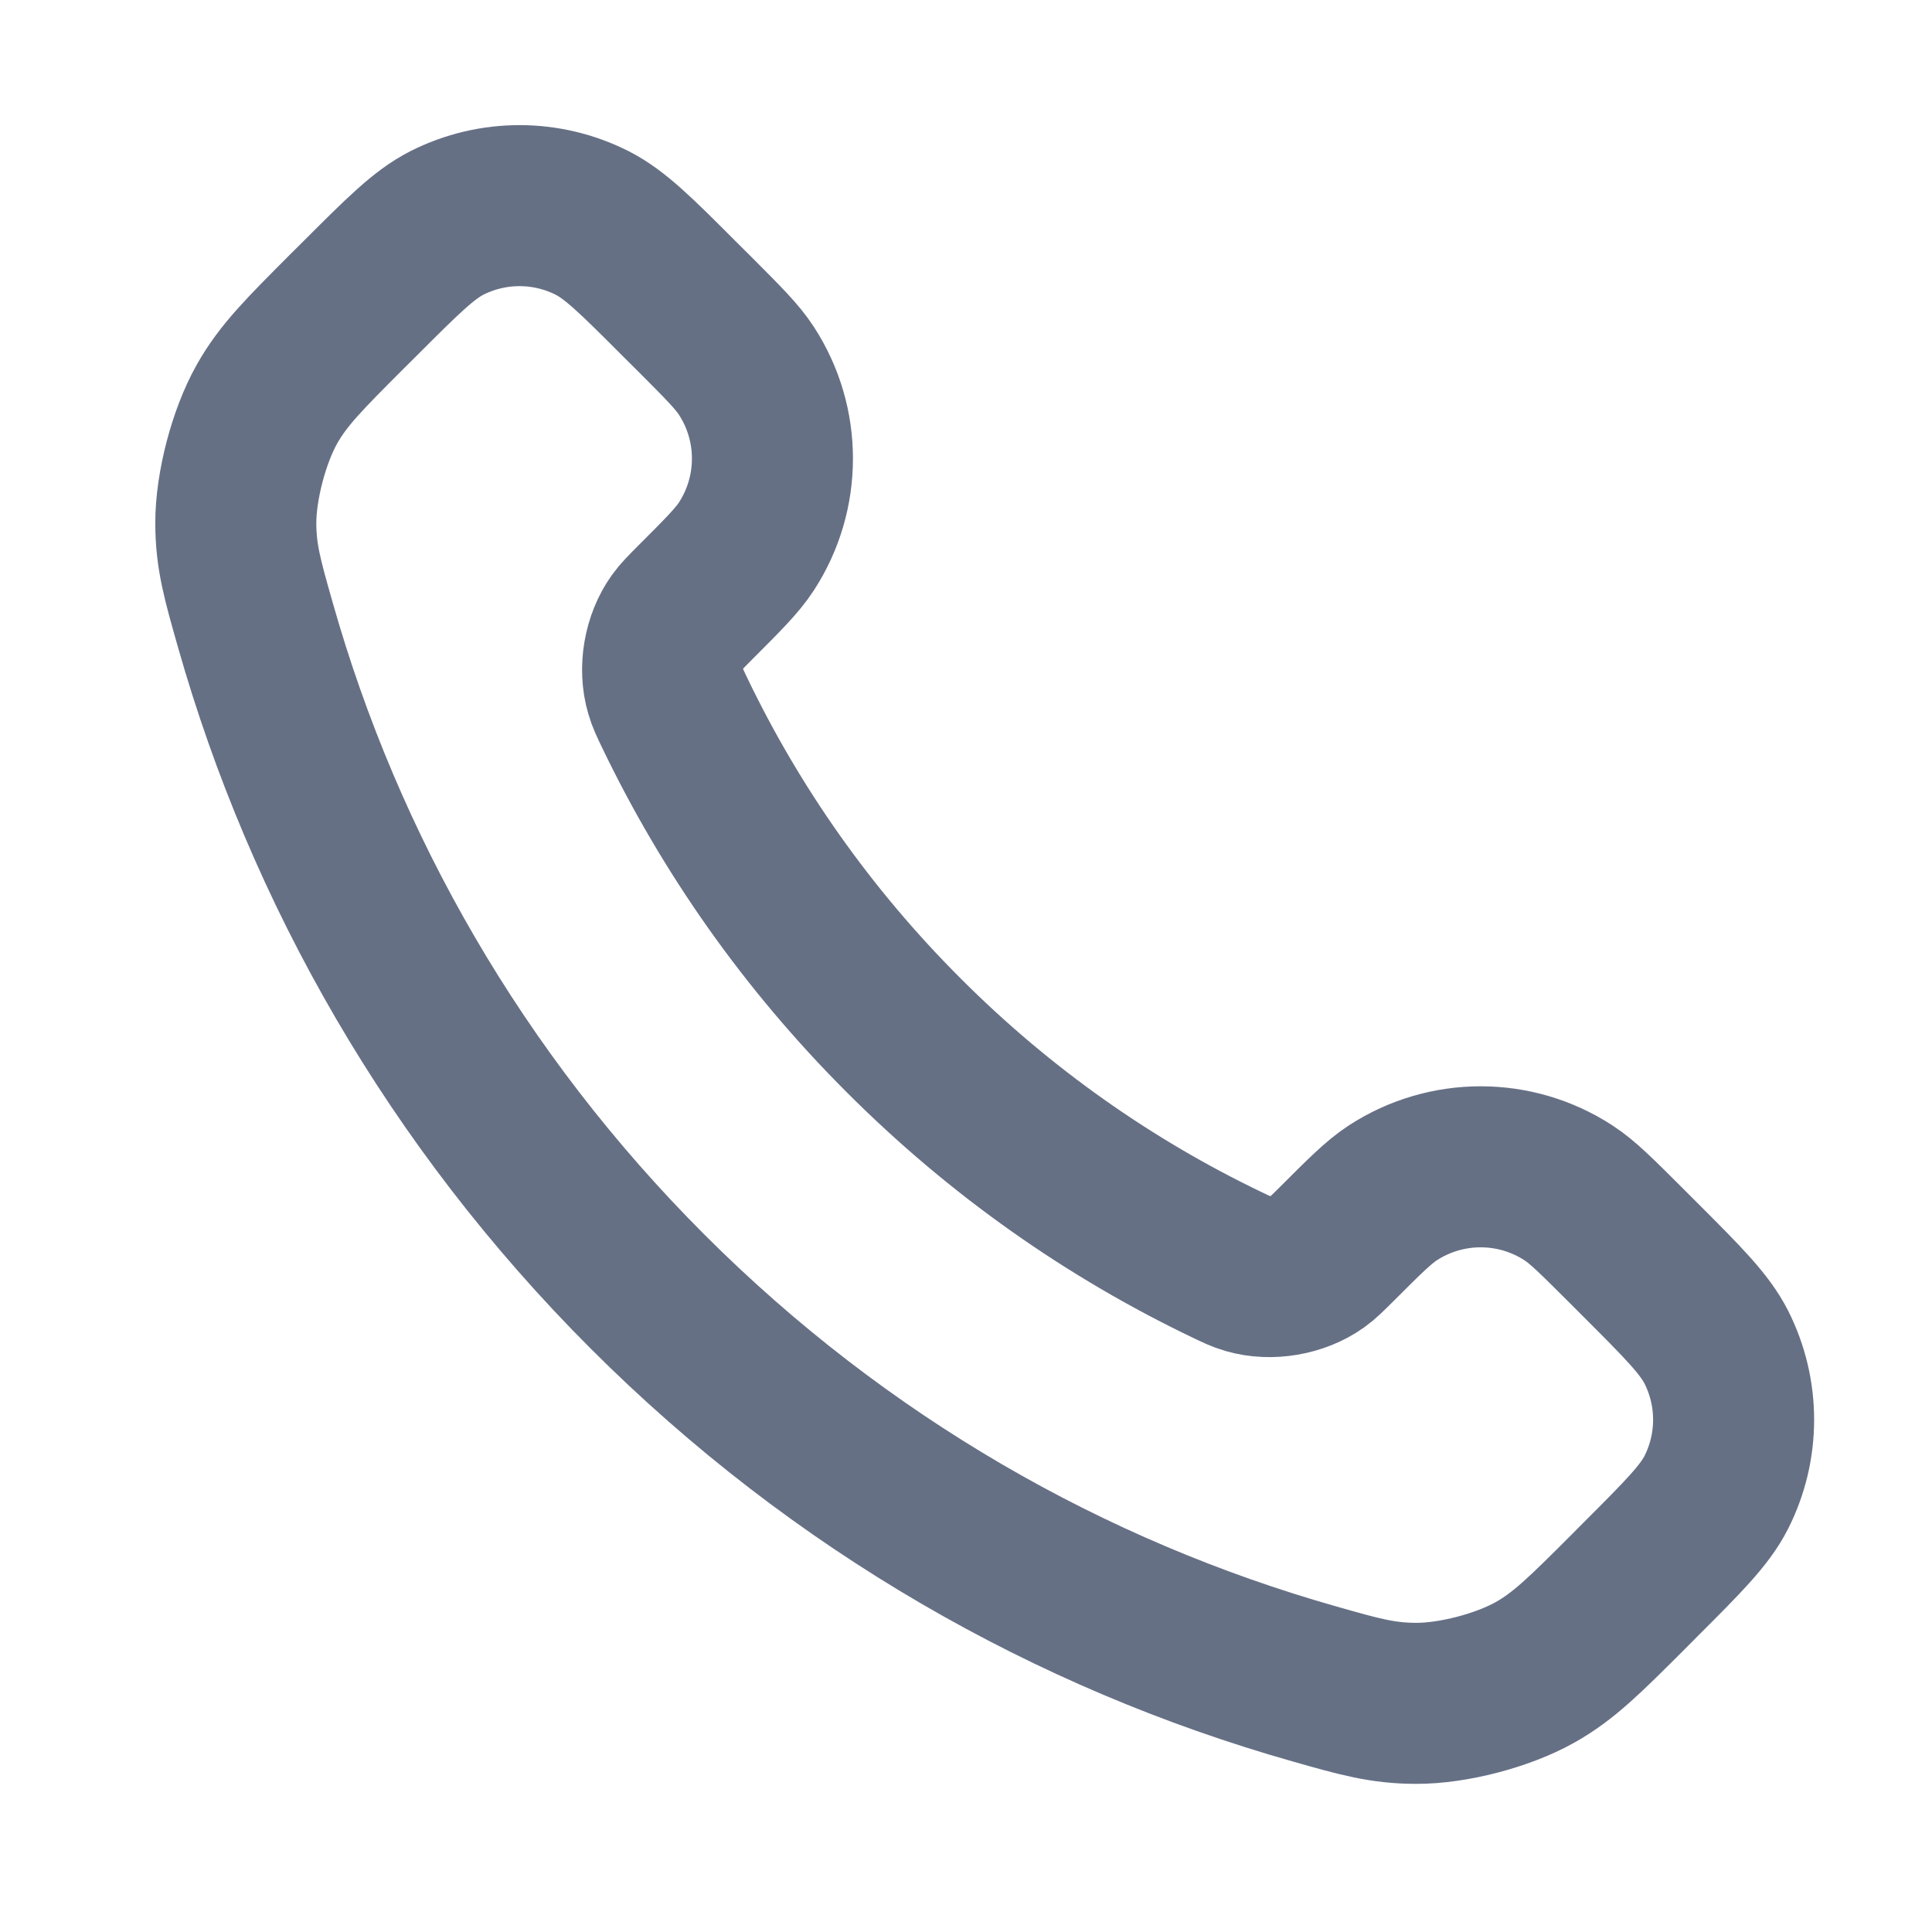
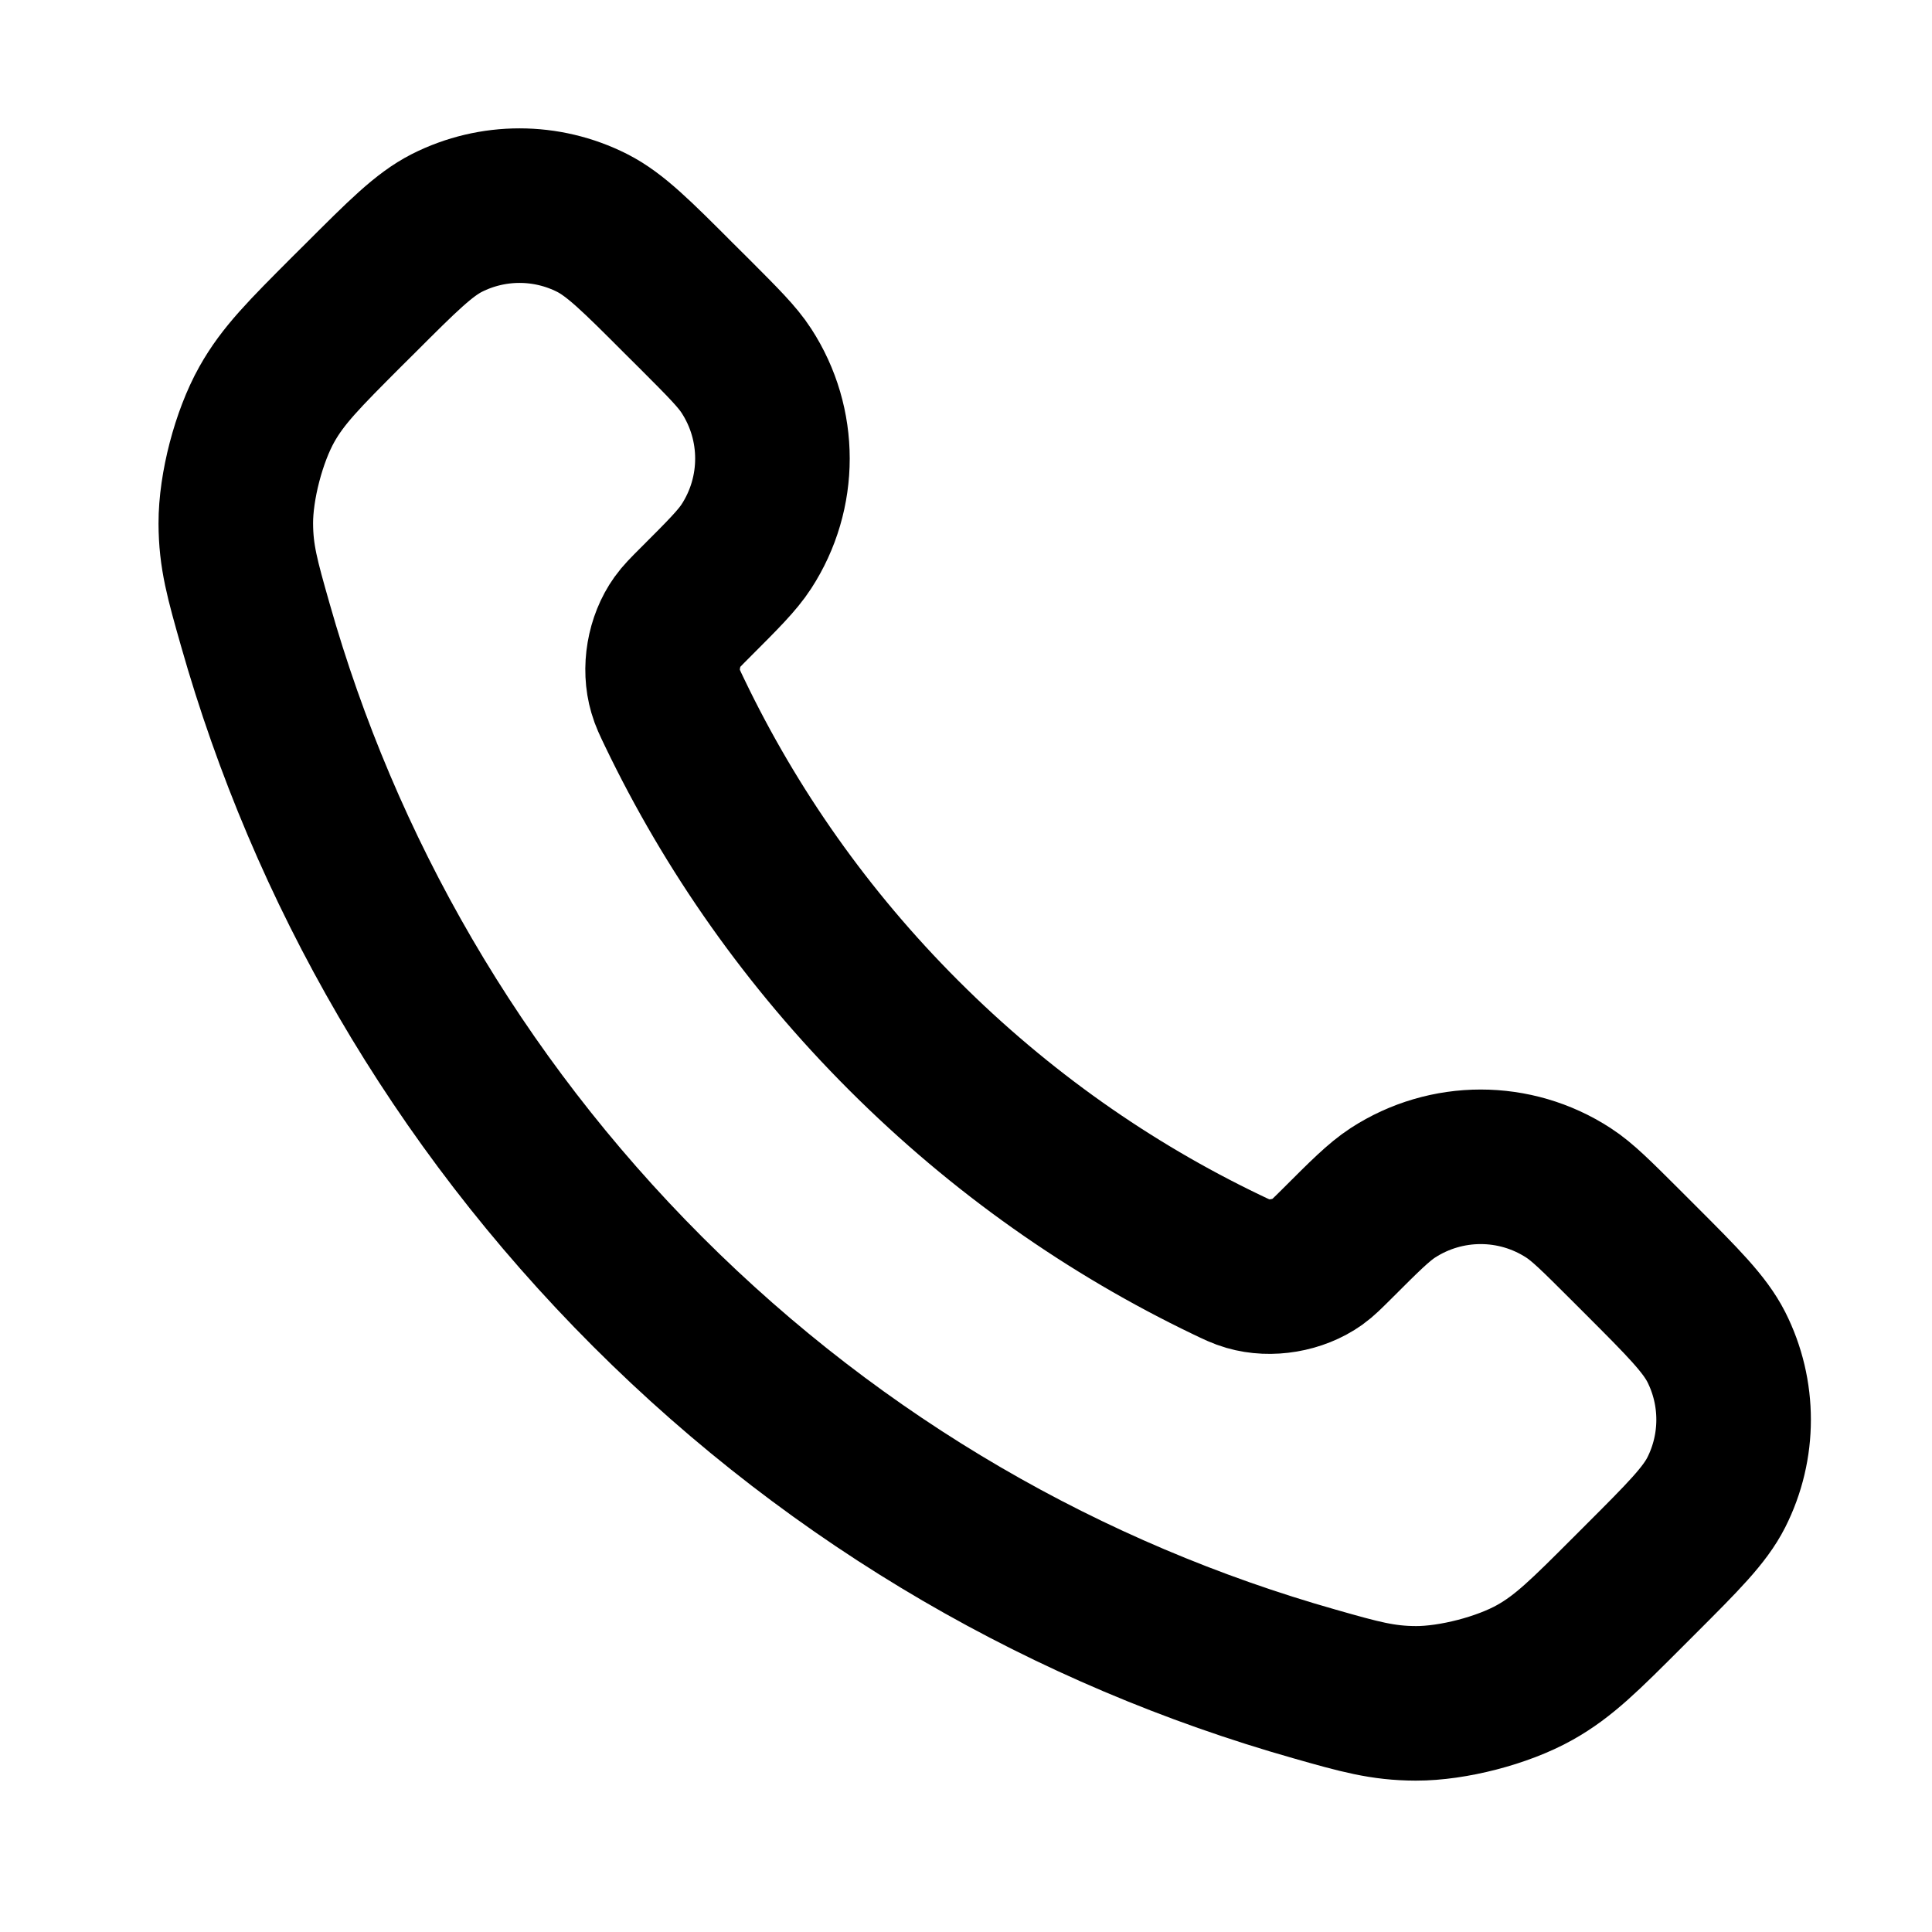
<svg xmlns="http://www.w3.org/2000/svg" width="20" height="20" viewBox="0 0 20 20" fill="none">
-   <path d="M6.984 7.378C7.564 8.586 8.354 9.718 9.356 10.719C10.357 11.721 11.489 12.511 12.697 13.091C12.801 13.141 12.853 13.166 12.919 13.185C13.152 13.253 13.439 13.204 13.637 13.063C13.693 13.023 13.74 12.975 13.836 12.88C14.127 12.589 14.273 12.443 14.419 12.348C14.972 11.989 15.684 11.989 16.236 12.348C16.383 12.443 16.528 12.589 16.82 12.88L16.982 13.042C17.425 13.485 17.646 13.707 17.767 13.945C18.006 14.418 18.006 14.976 17.767 15.449C17.646 15.687 17.425 15.908 16.982 16.351L16.851 16.483C16.409 16.924 16.189 17.145 15.889 17.313C15.556 17.5 15.039 17.635 14.657 17.633C14.313 17.632 14.077 17.566 13.607 17.432C11.079 16.715 8.694 15.361 6.704 13.371C4.714 11.381 3.36 8.996 2.643 6.468C2.509 5.997 2.442 5.762 2.441 5.418C2.44 5.036 2.575 4.519 2.762 4.186C2.93 3.886 3.151 3.666 3.592 3.224L3.724 3.093C4.167 2.65 4.388 2.429 4.626 2.308C5.099 2.069 5.657 2.069 6.13 2.308C6.368 2.429 6.59 2.65 7.032 3.093L7.195 3.255C7.486 3.547 7.632 3.692 7.727 3.839C8.086 4.391 8.086 5.103 7.727 5.656C7.632 5.802 7.486 5.948 7.195 6.239C7.1 6.335 7.052 6.382 7.012 6.438C6.87 6.636 6.821 6.923 6.89 7.156C6.909 7.222 6.934 7.274 6.984 7.378Z" stroke="#667085" stroke-width="1.667" stroke-linecap="round" stroke-linejoin="round" />
+   <path d="M6.984 7.378C7.564 8.586 8.354 9.718 9.356 10.719C10.357 11.72 11.489 12.511 12.697 13.091C12.801 13.141 12.853 13.166 12.919 13.185C13.152 13.253 13.439 13.204 13.637 13.063C13.693 13.023 13.74 12.975 13.836 12.88C14.127 12.589 14.273 12.443 14.419 12.348C14.972 11.989 15.684 11.989 16.236 12.348C16.383 12.443 16.528 12.589 16.82 12.88L16.982 13.042C17.425 13.485 17.646 13.707 17.767 13.944C18.006 14.417 18.006 14.976 17.767 15.449C17.646 15.687 17.425 15.908 16.982 16.351L16.851 16.482C16.409 16.924 16.189 17.145 15.889 17.313C15.556 17.5 15.039 17.634 14.657 17.633C14.313 17.632 14.077 17.566 13.607 17.432C11.079 16.715 8.694 15.361 6.704 13.371C4.714 11.381 3.36 8.996 2.643 6.468C2.509 5.997 2.442 5.762 2.441 5.418C2.44 5.036 2.575 4.519 2.762 4.186C2.93 3.886 3.151 3.666 3.592 3.224L3.724 3.093C4.167 2.65 4.388 2.429 4.626 2.308C5.099 2.069 5.657 2.069 6.13 2.308C6.368 2.429 6.59 2.65 7.032 3.093L7.195 3.255C7.486 3.547 7.632 3.692 7.727 3.839C8.086 4.391 8.086 5.103 7.727 5.656C7.632 5.802 7.486 5.948 7.195 6.239C7.1 6.334 7.052 6.382 7.012 6.438C6.87 6.636 6.821 6.922 6.89 7.156C6.909 7.222 6.934 7.274 6.984 7.378Z" stroke="black" stroke-width="1.6" stroke-linecap="round" stroke-linejoin="round" />
</svg>
